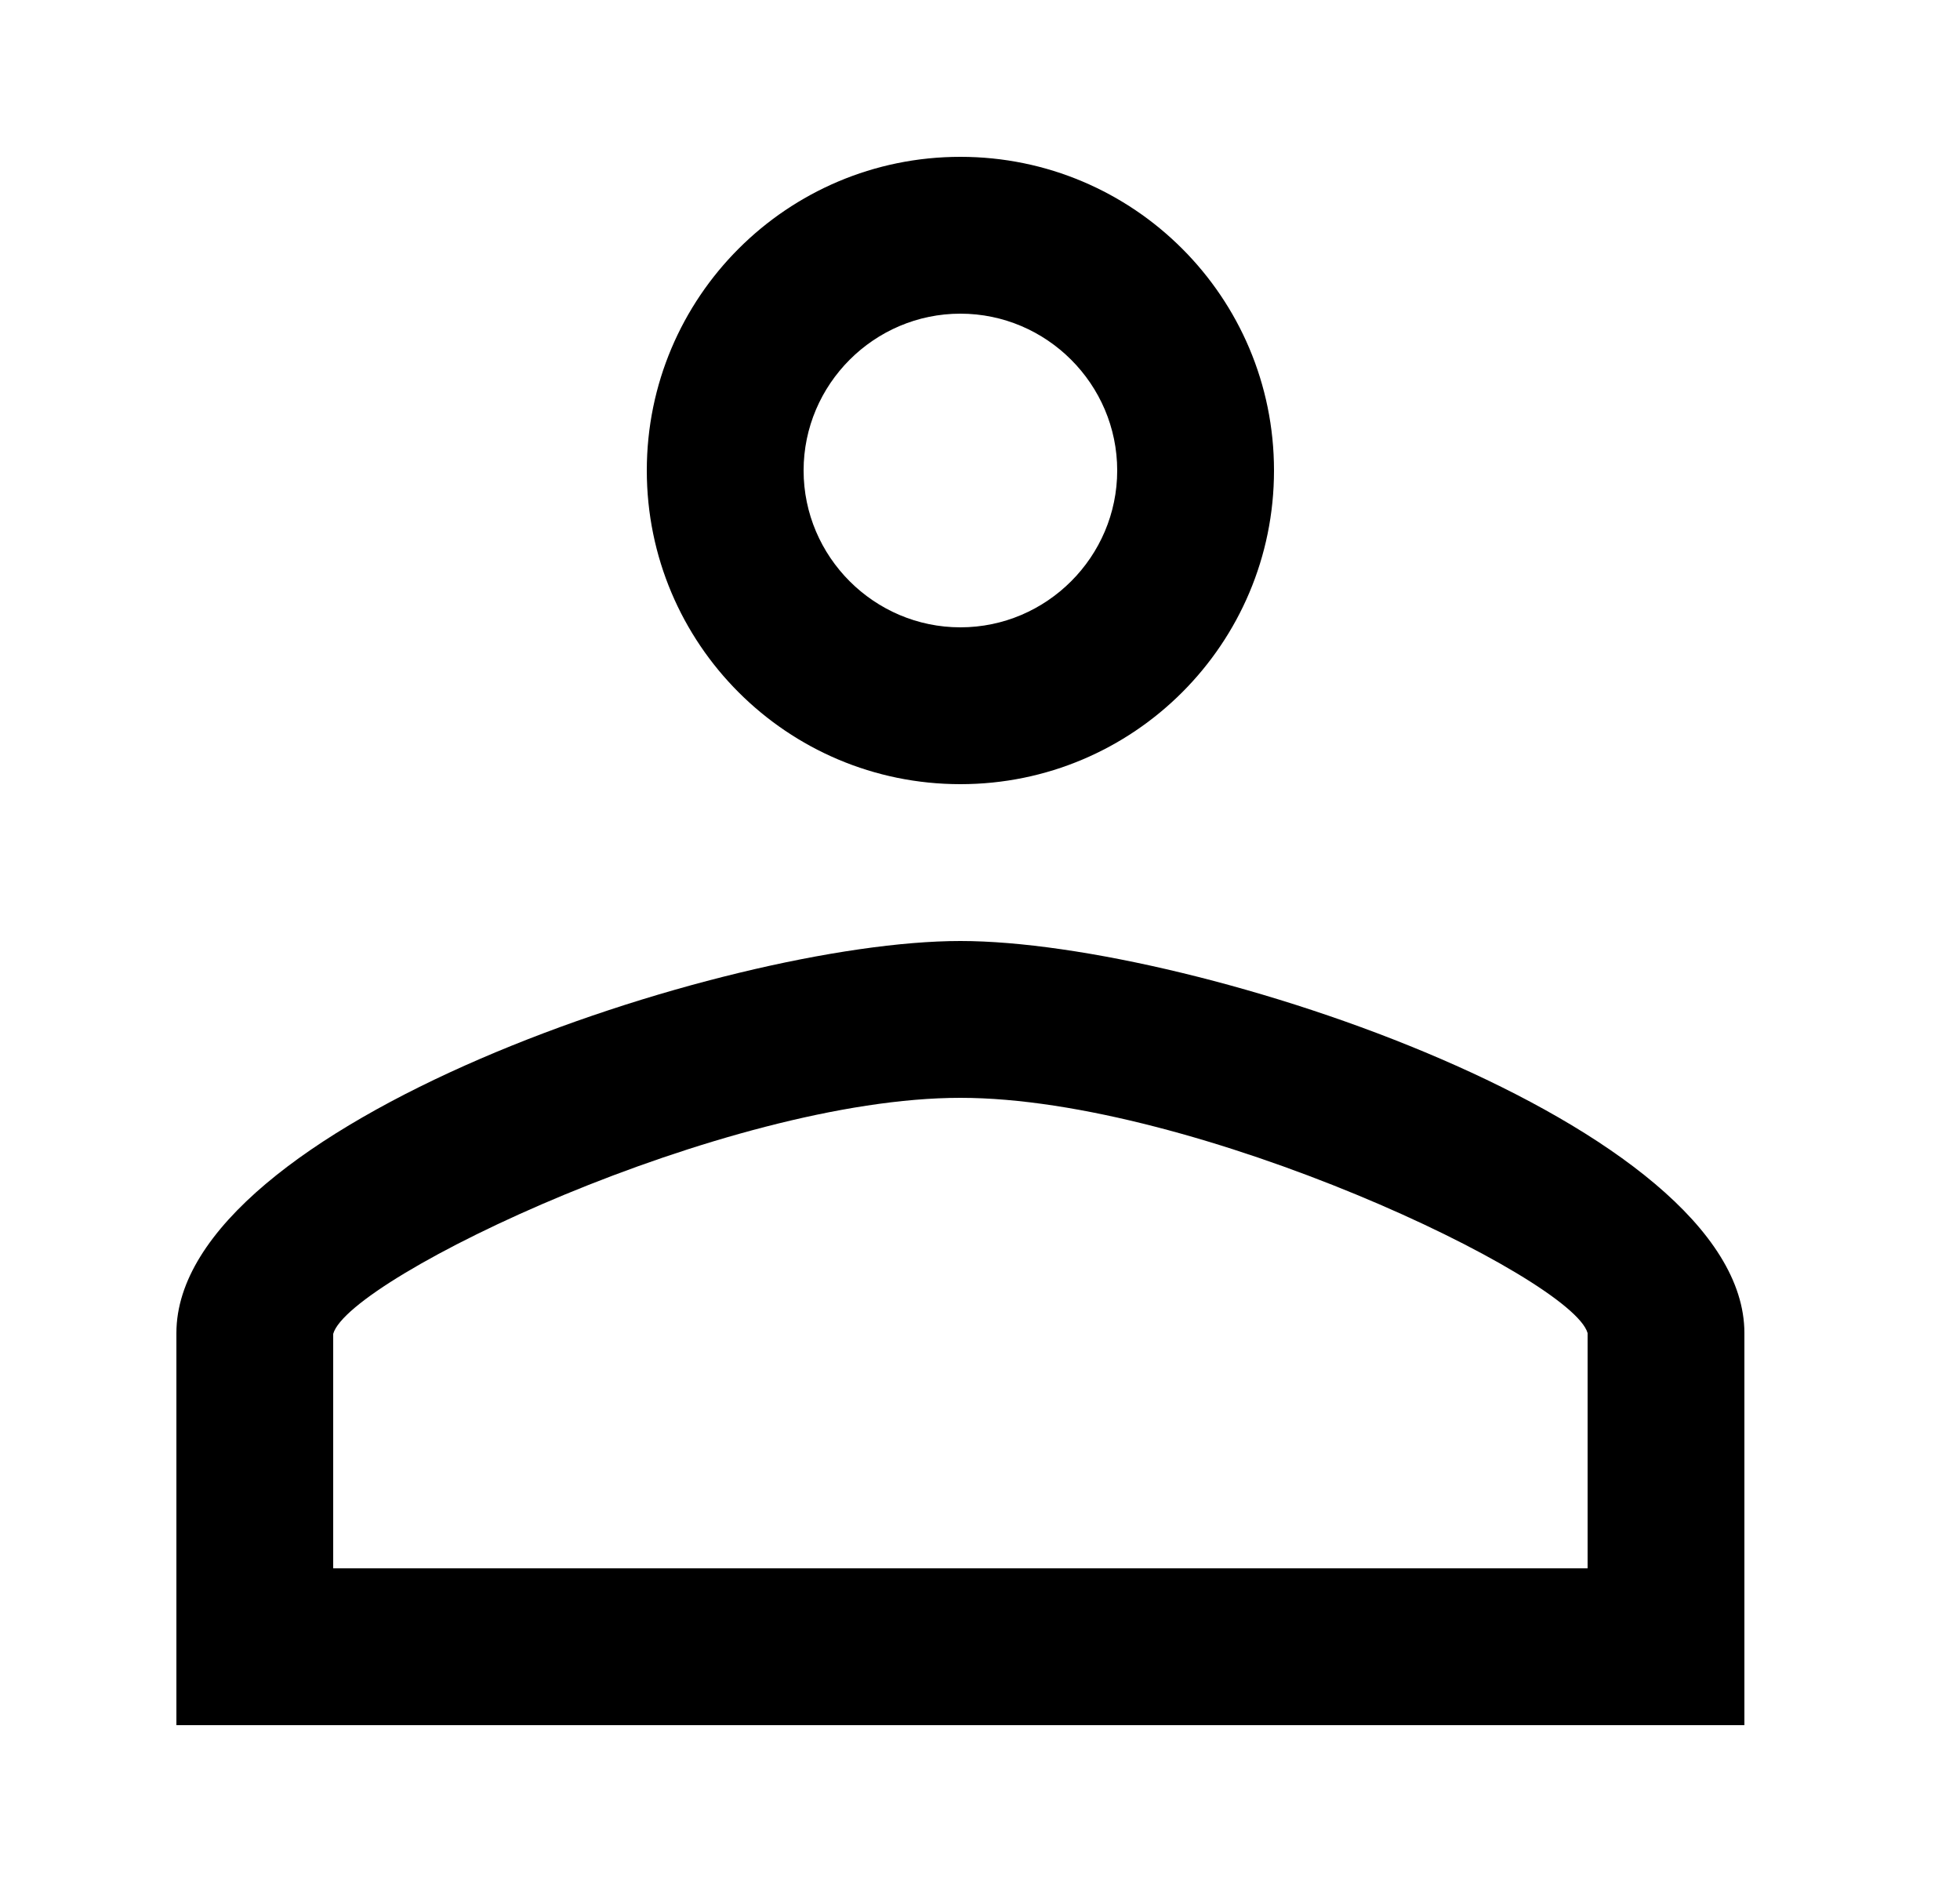
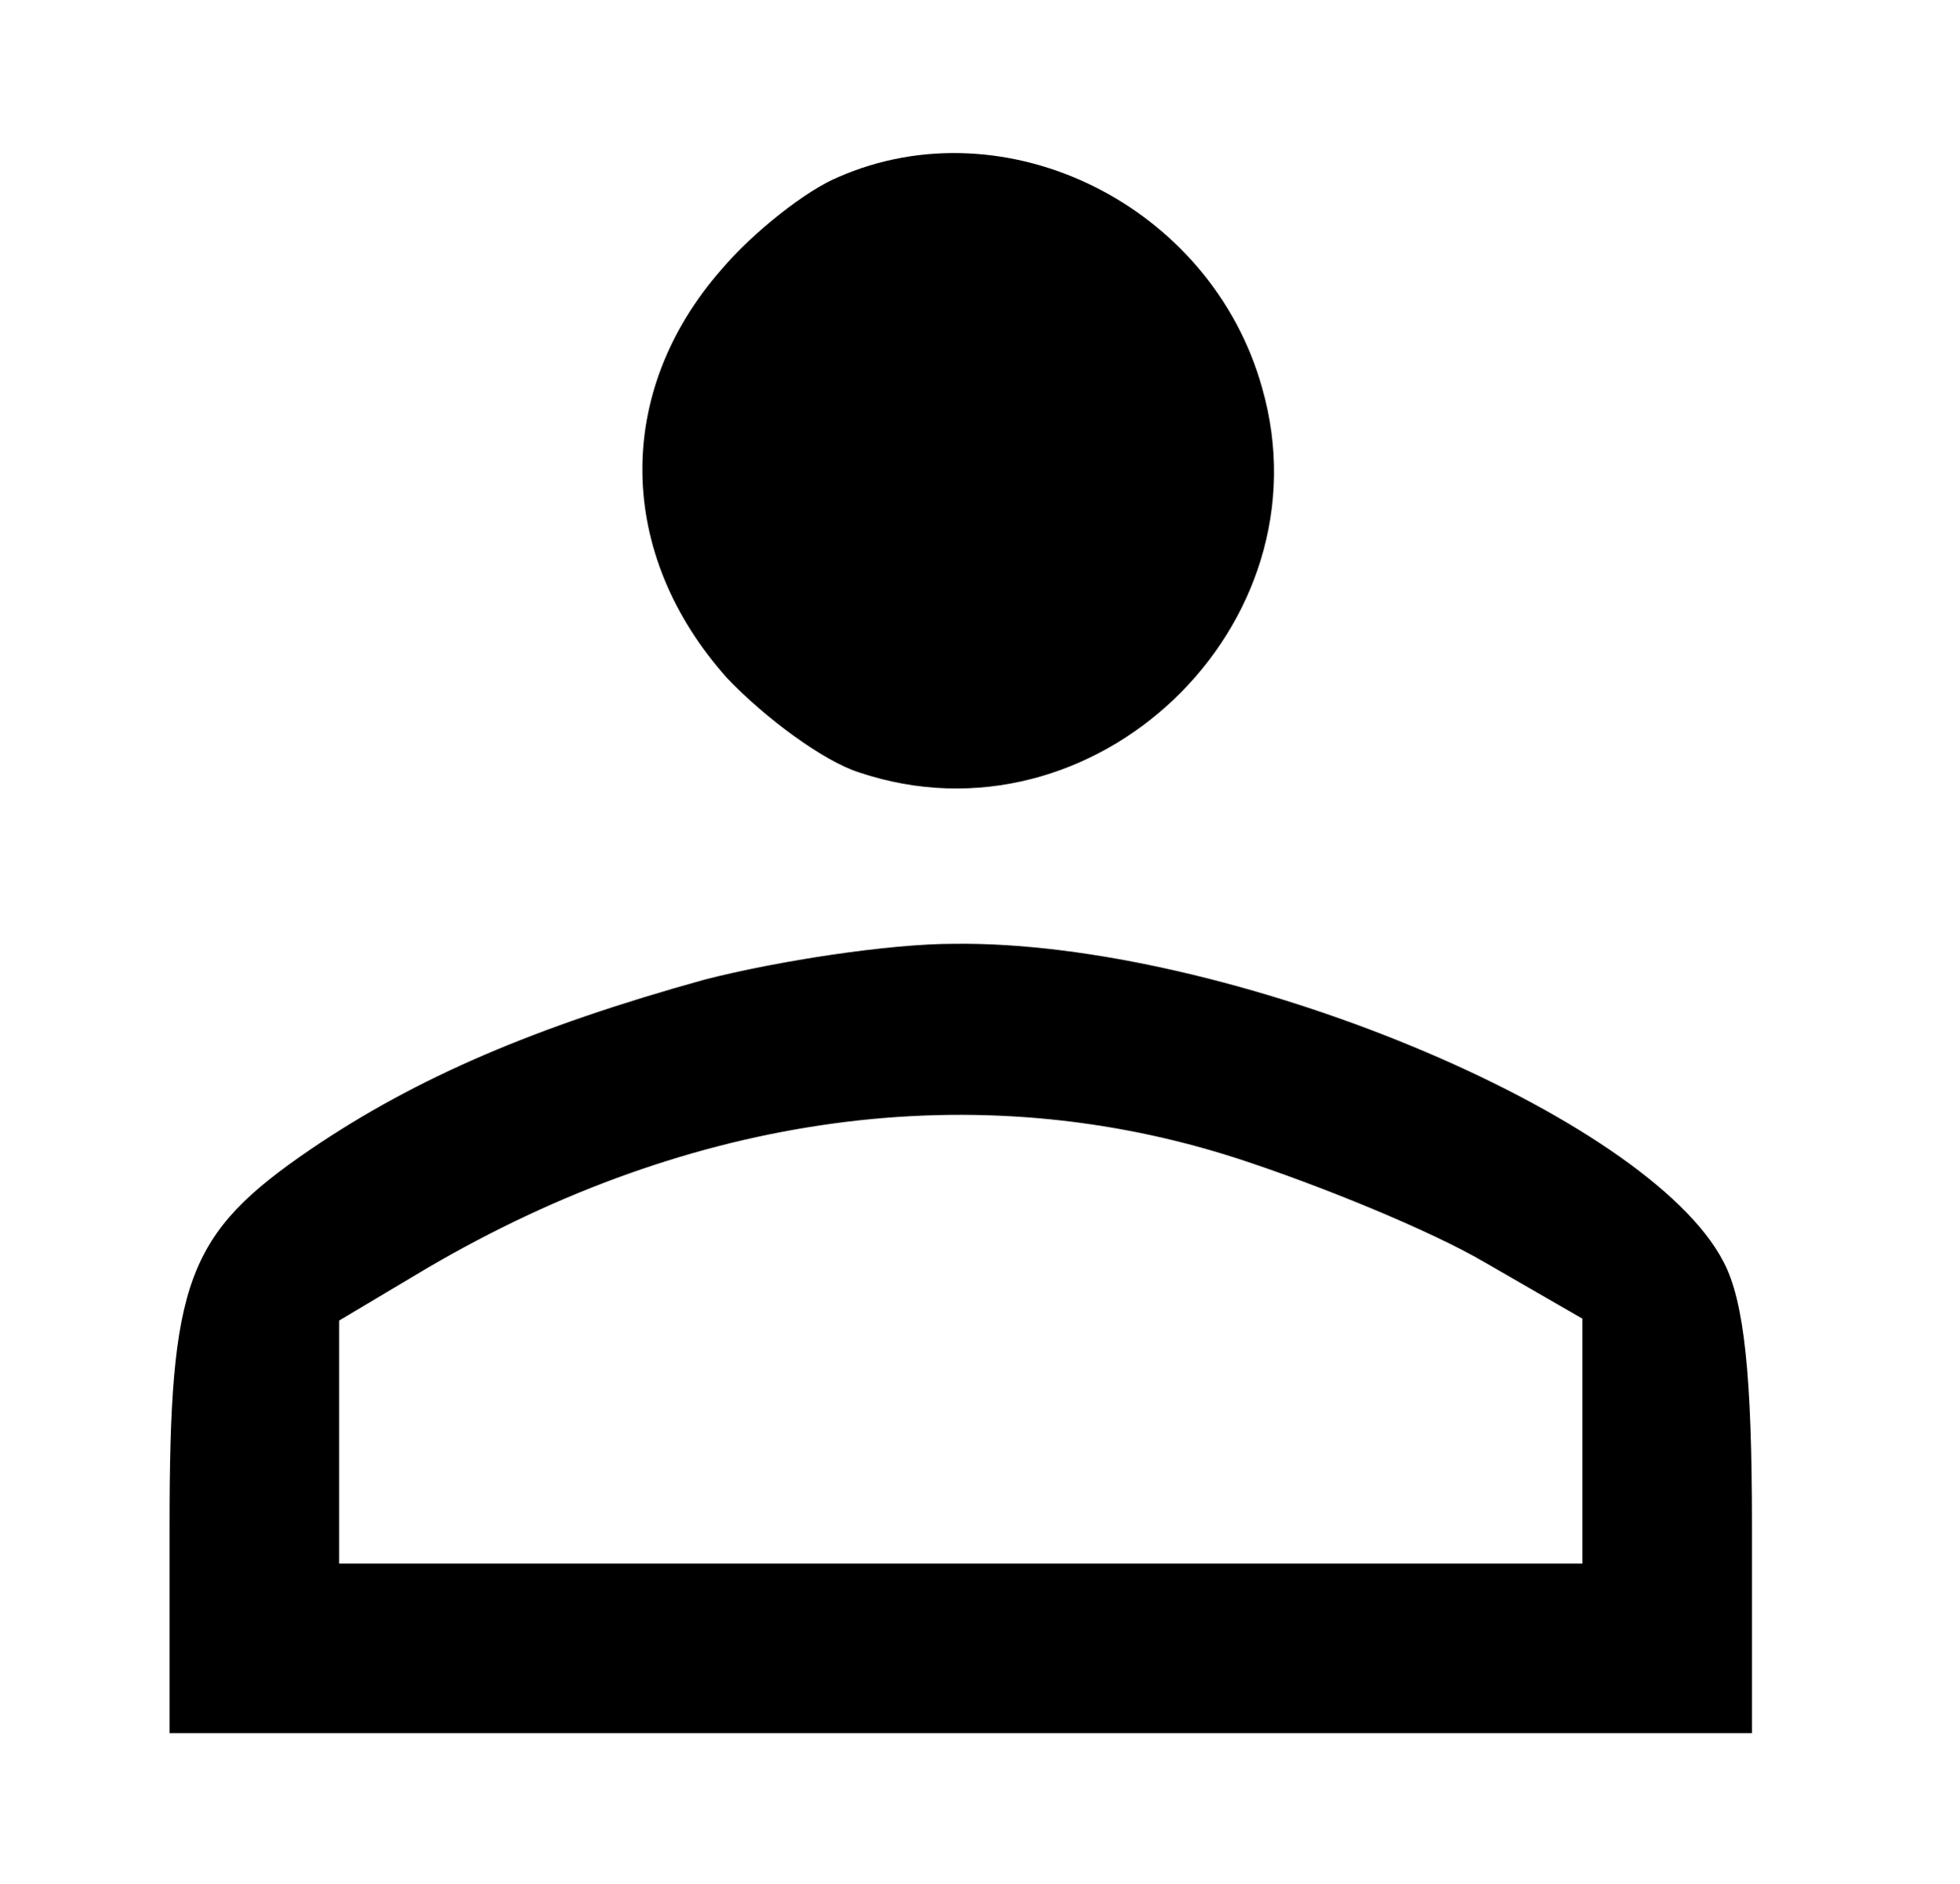
- <svg xmlns="http://www.w3.org/2000/svg" width="25" height="24" viewBox="0 0 25 24" fill="none">
-   <path d="M12.25 4C13.35 4 14.25 4.9 14.25 6C14.25 7.1 13.35 8 12.25 8C11.15 8 10.25 7.1 10.25 6C10.25 4.9 11.15 4 12.25 4ZM12.25 14C15.25 14 20.05 16.29 20.25 17V20H4.25V17.01C4.45 16.29 9.25 14 12.25 14ZM12.25 2C10.04 2 8.25 3.79 8.25 6C8.25 8.21 10.04 10 12.25 10C14.46 10 16.25 8.21 16.25 6C16.25 3.79 14.46 2 12.25 2ZM12.25 12C9.25 12 2.25 14.34 2.25 17V22H22.25V17C22.25 14.34 15.25 12 12.25 12Z" fill="black" />
+ <svg xmlns="http://www.w3.org/2000/svg" version="1.0" width="104pt" height="100pt" viewBox="0 0 104 100" preserveAspectRatio="xMidYMid meet">
+   <g transform="translate(0,100) scale(0.1,-0.1)" fill="#000000" stroke="none">
+     <path d="M445 906 c-17 -7 -45 -29 -62 -49 -57 -65 -56 -151 3 -217 20 -21 51 -44 70 -50 125 -42 250 78 214 204 -27 97 -136 151 -225 112z" />
+     <path d="M374 480 c-90 -25 -153 -52 -209 -90 -66 -45 -75 -70 -75 -200 l0 -110 420 0 420 0 0 110 c0 79 -4 119 -15 140 -40 78 -264 171 -409 169 -34 0 -93 -9 -132 -19z m283 -95 c43 -14 102 -38 131 -55 l52 -30 0 -65 0 -65 -330 0 -330 0 0 65 0 64 47 28 c140 82 291 103 430 58z" />
+   </g>
</svg>
